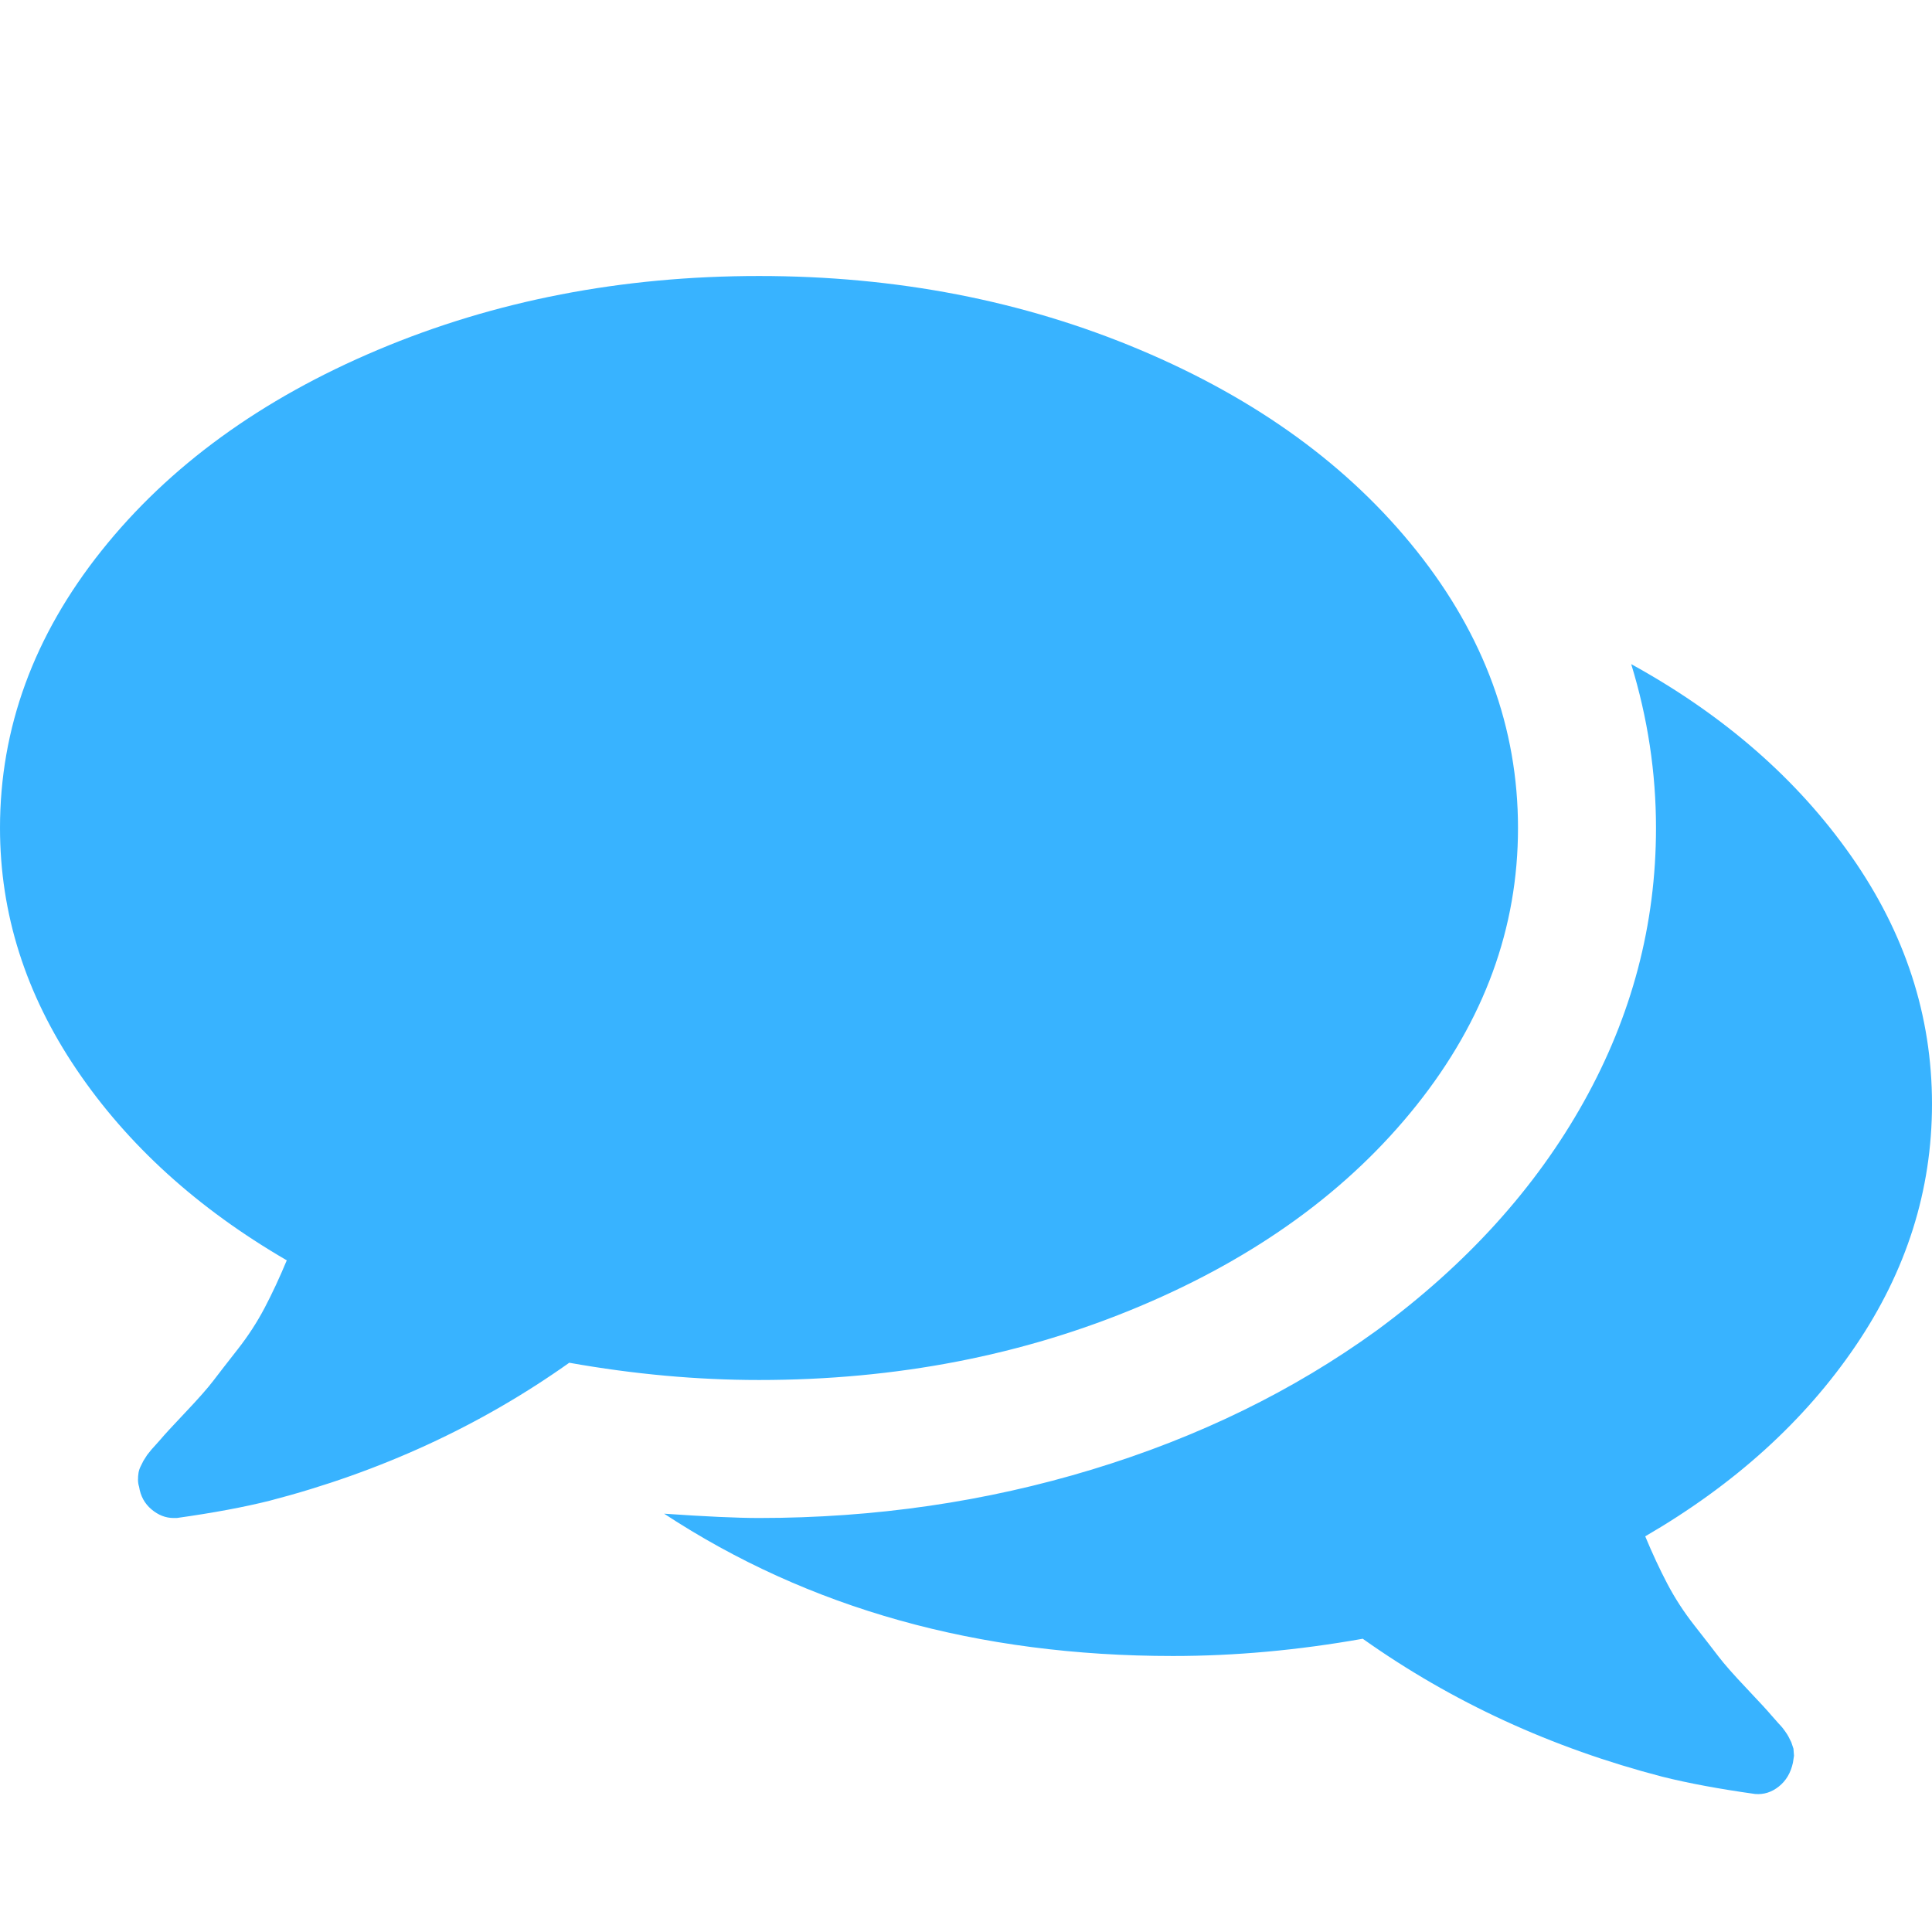
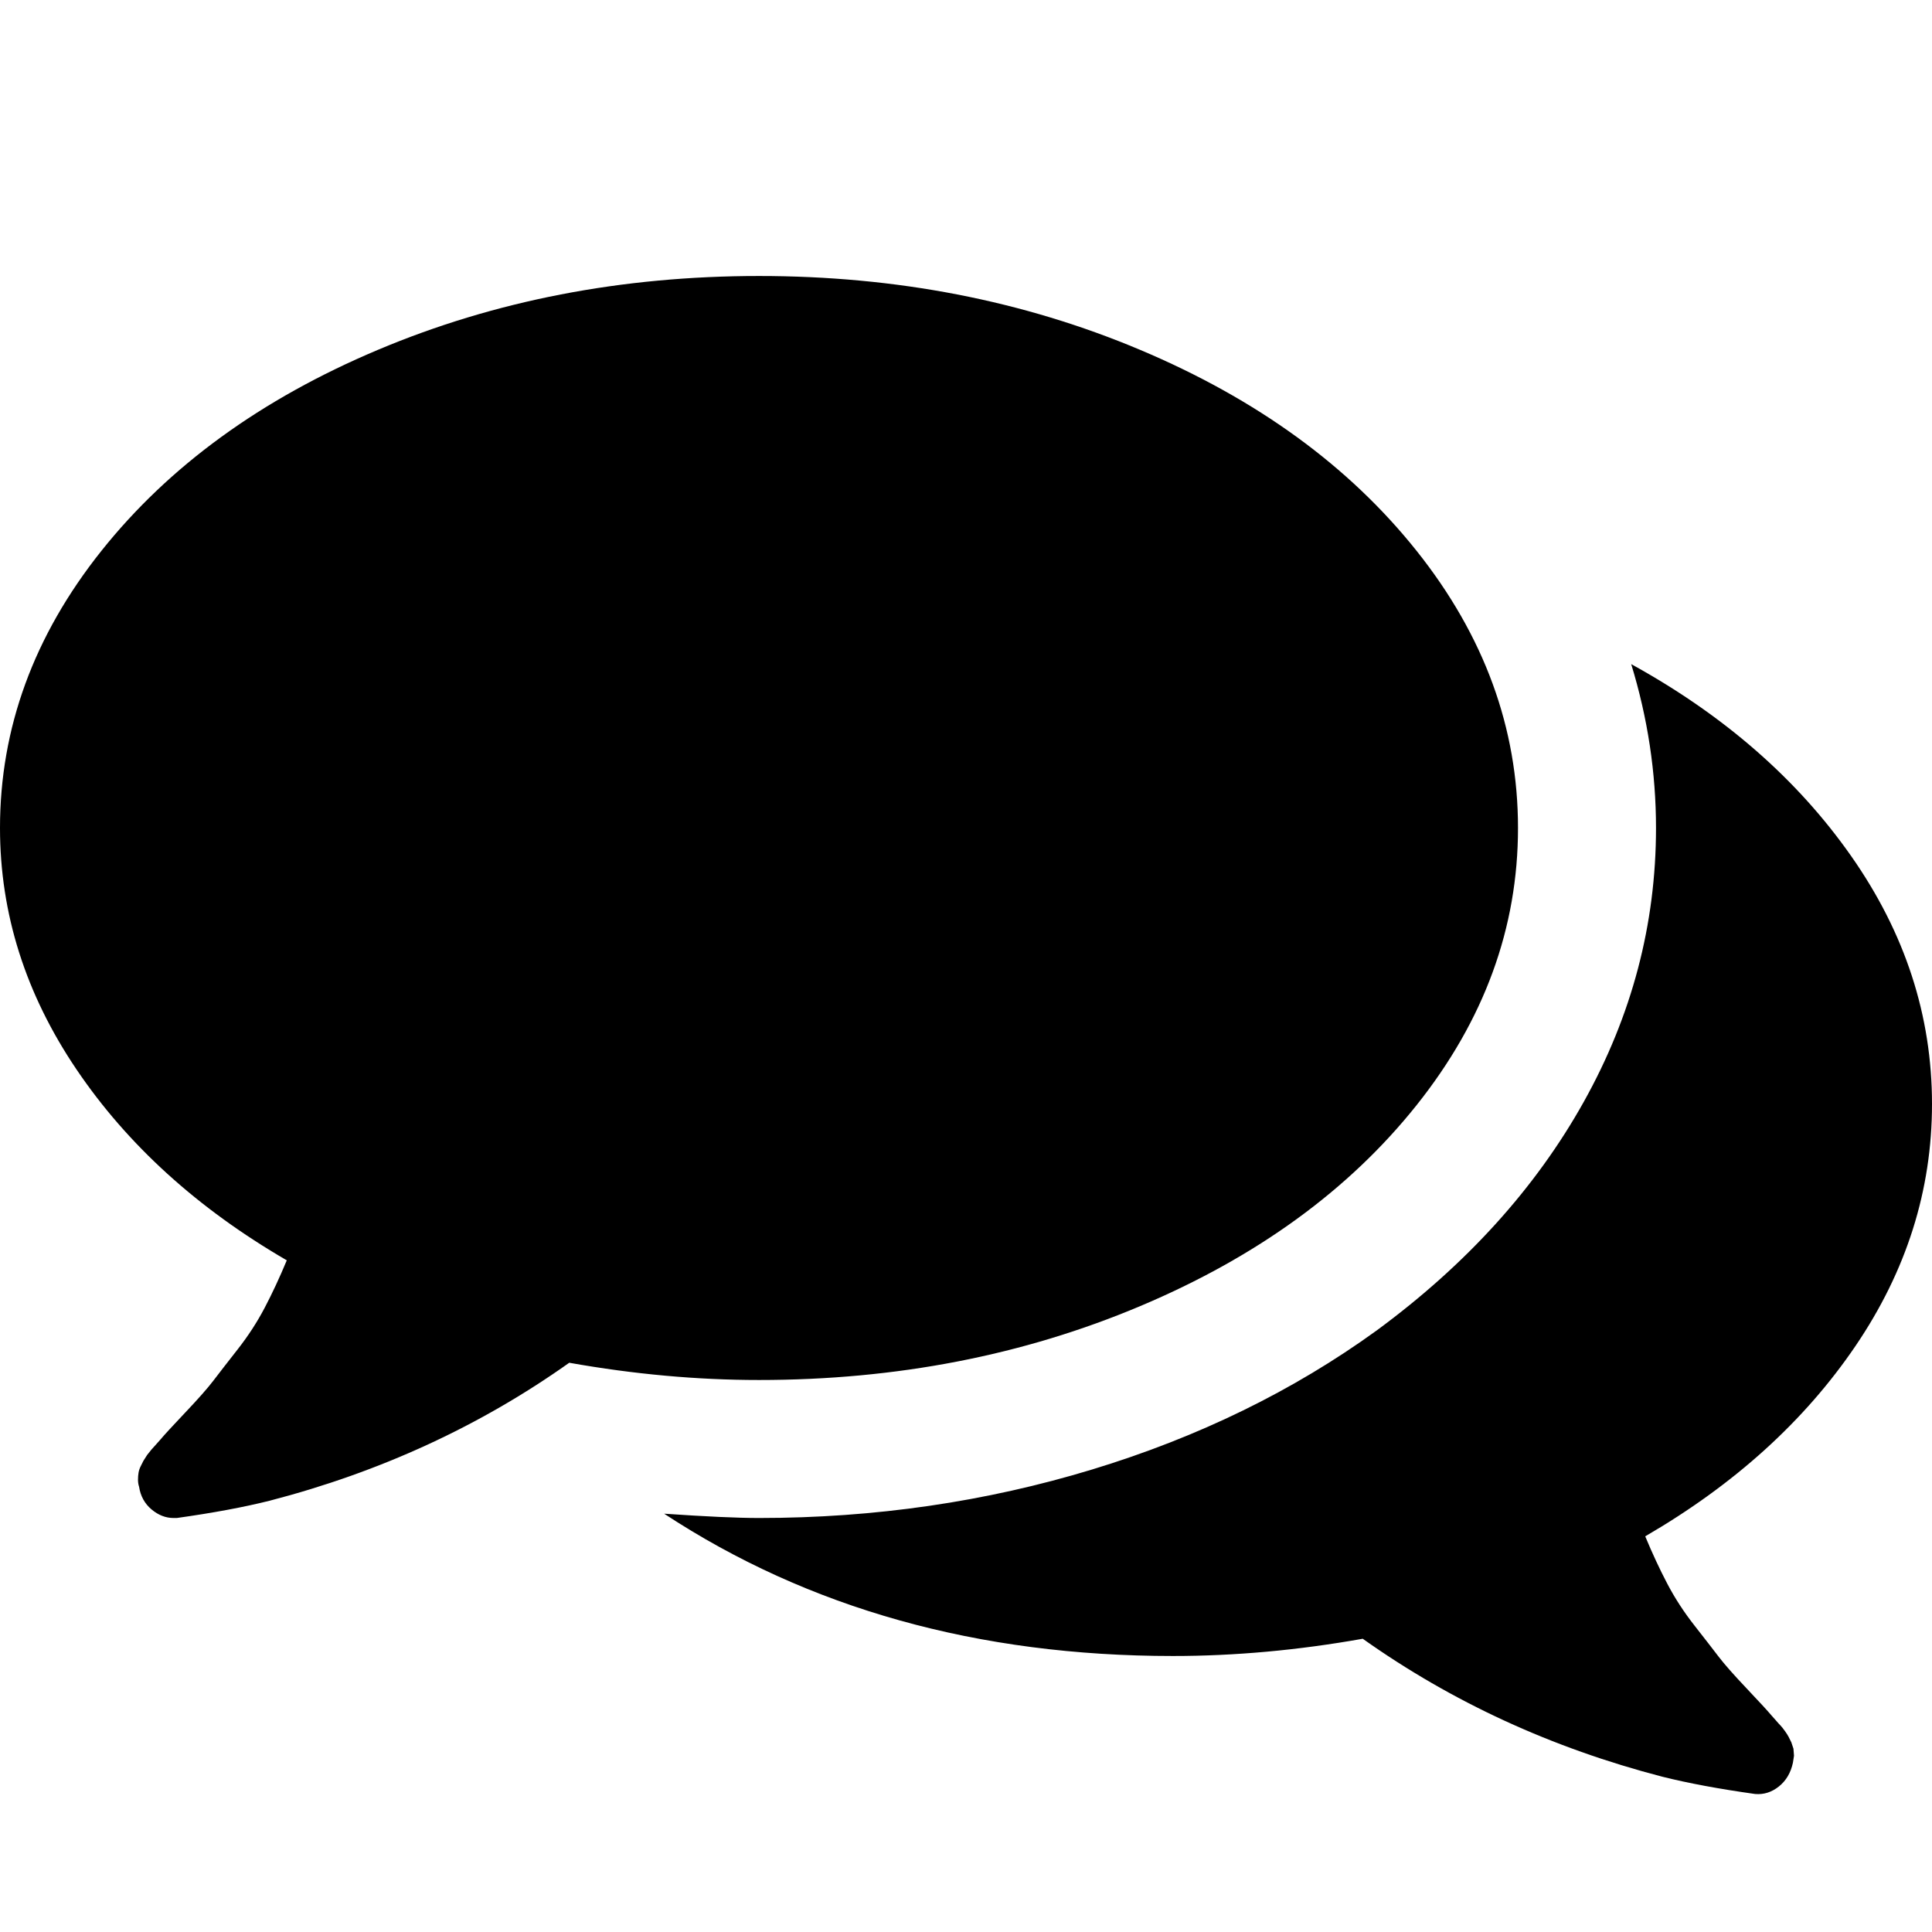
- <svg xmlns="http://www.w3.org/2000/svg" width="1792" height="1792" viewBox="0 0 1792 1792">
-   <path d="M1408 768q0 139-94 257t-256.5 186.5-353.5 68.5q-86 0-176-16-124 88-278 128-36 9-86 16h-3q-11 0-20.5-8t-11.5-21q-1-3-1-6.5t.5-6.5 2-6l2.5-5 3.5-5.5 4-5 4.5-5 4-4.5q5-6 23-25t26-29.5 22.5-29 25-38.5 20.5-44q-124-72-195-177t-71-224q0-139 94-257t256.5-186.5 353.5-68.5 353.5 68.5 256.5 186.5 94 257zm384 256q0 120-71 224.5t-195 176.5q10 24 20.5 44t25 38.5 22.5 29 26 29.5 23 25q1 1 4 4.5t4.5 5 4 5 3.5 5.5l2.5 5 2 6 .5 6.5-1 6.5q-3 14-13 22t-22 7q-50-7-86-16-154-40-278-128-90 16-176 16-271 0-472-132 58 4 88 4 161 0 309-45t264-129q125-92 192-212t67-254q0-77-23-152 129 71 204 178t75 230z" fill="#38b3ff" />
+ <svg xmlns="http://www.w3.org/2000/svg" viewBox="0 0 1792 1792">
+   <path d="M1408 768q0 139-94 257t-256.5 186.5-353.5 68.5q-86 0-176-16-124 88-278 128-36 9-86 16h-3q-11 0-20.5-8t-11.5-21q-1-3-1-6.5t.5-6.5 2-6l2.5-5 3.5-5.5 4-5 4.5-5 4-4.5q5-6 23-25t26-29.5 22.5-29 25-38.5 20.5-44q-124-72-195-177t-71-224q0-139 94-257t256.5-186.5 353.5-68.5 353.5 68.5 256.5 186.5 94 257zm384 256q0 120-71 224.5t-195 176.5q10 24 20.5 44t25 38.5 22.5 29 26 29.5 23 25q1 1 4 4.5t4.5 5 4 5 3.5 5.5l2.5 5 2 6 .5 6.5-1 6.5q-3 14-13 22t-22 7q-50-7-86-16-154-40-278-128-90 16-176 16-271 0-472-132 58 4 88 4 161 0 309-45t264-129q125-92 192-212t67-254q0-77-23-152 129 71 204 178t75 230z" />
</svg>
